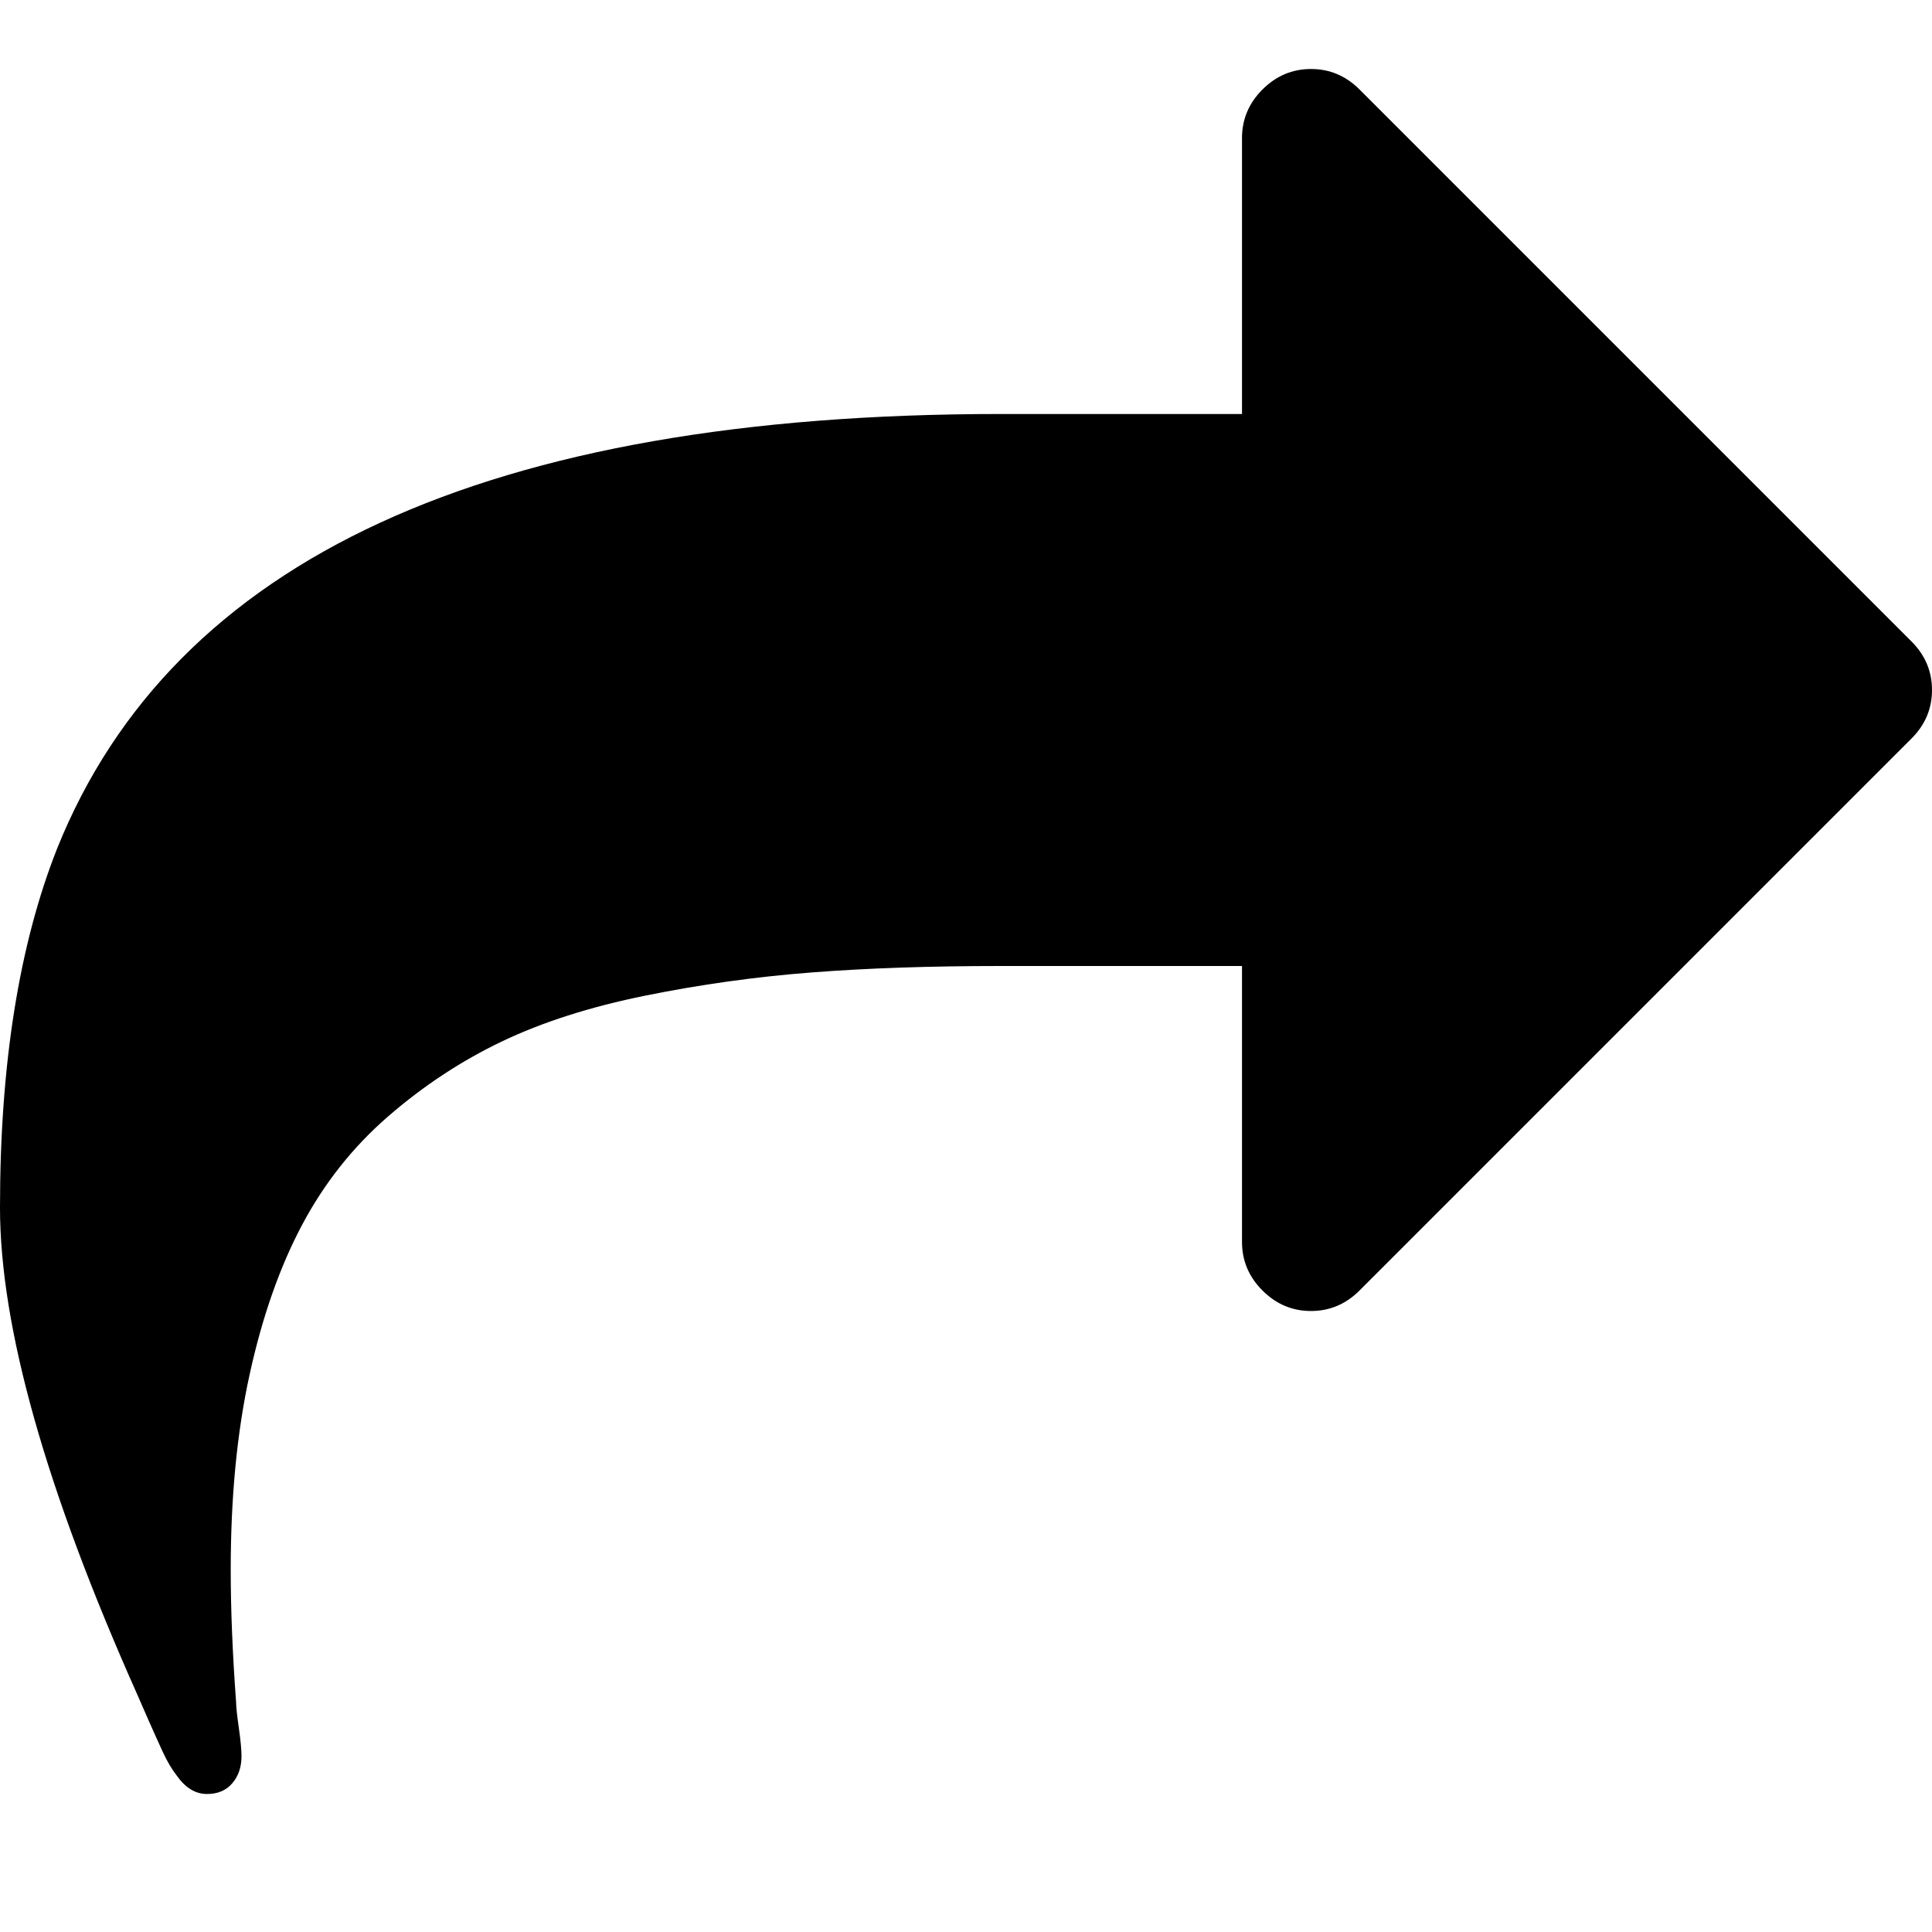
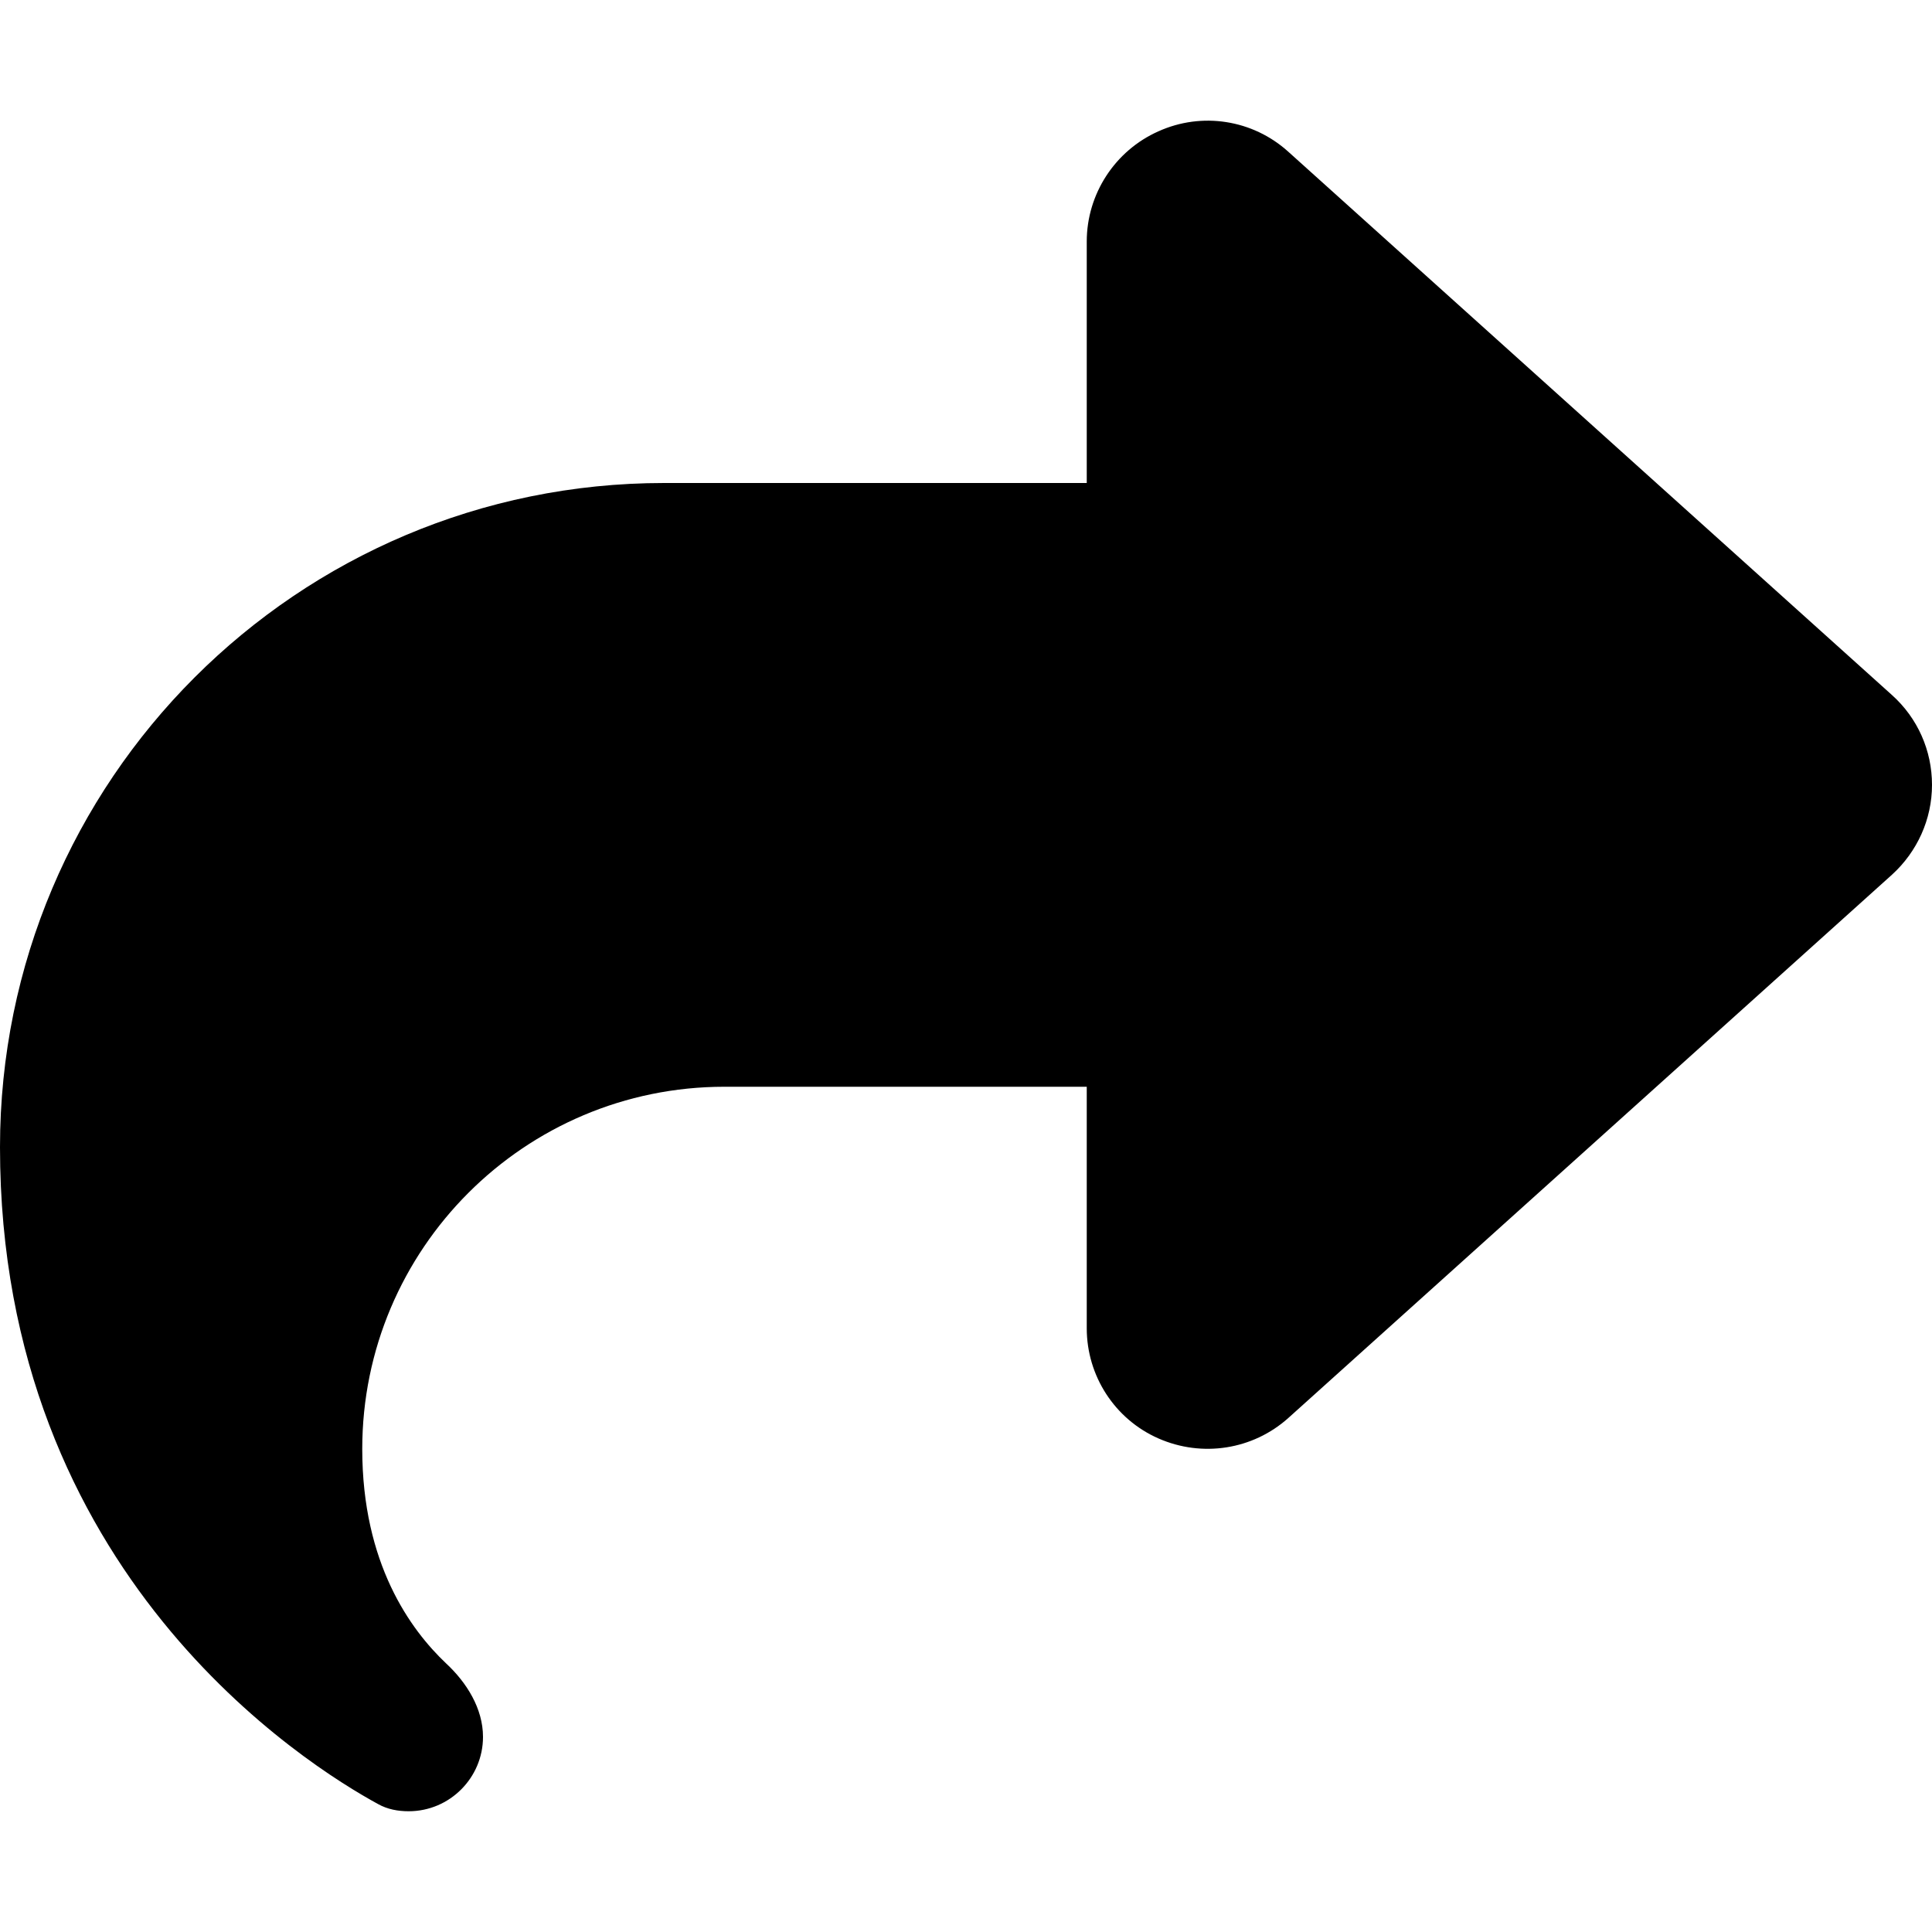
- <svg xmlns="http://www.w3.org/2000/svg" width="1792" height="1792" viewBox="0 0 1792 1792" preserveAspectRatio="xMinYMid meet">
-   <path d="M1792 640q0 26-19 45l-512 512q-19 19-45 19t-45-19-19-45v-256h-224q-98 0-175.5 6t-154 21.5-133 42.5-105.5 69.5-80 101-48.5 138.5-17.5 181q0 55 5 123 0 6 2.5 23.5t2.5 26.5q0 15-8.5 25t-23.5 10q-16 0-28-17-7-9-13-22t-13.5-30-10.5-24q-127-285-127-451 0-199 53-333 162-403 875-403h224v-256q0-26 19-45t45-19 45 19l512 512q19 19 19 45z" />
+ <svg xmlns="http://www.w3.org/2000/svg" viewBox="0 0 512 512" preserveAspectRatio="xMinYMid meet">
+   <path d="M307 34.8c-11.5 5.1-19 16.6-19 29.2v64H176C78.8 128 0 206.8 0 304C0 417.3 81.5 467.9 100.2 478.1c2.5 1.4 5.3 1.9 8.1 1.9c10.9 0 19.7-8.9 19.7-19.7c0-7.5-4.3-14.4-9.8-19.5C108.8 431.9 96 414.4 96 384c0-53 43-96 96-96h96v64c0 12.6 7.4 24.1 19 29.2s25 3 34.4-5.4l160-144c6.7-6.1 10.6-14.7 10.6-23.8s-3.8-17.7-10.6-23.8l-160-144c-9.4-8.5-22.9-10.6-34.4-5.4z" />
</svg>
